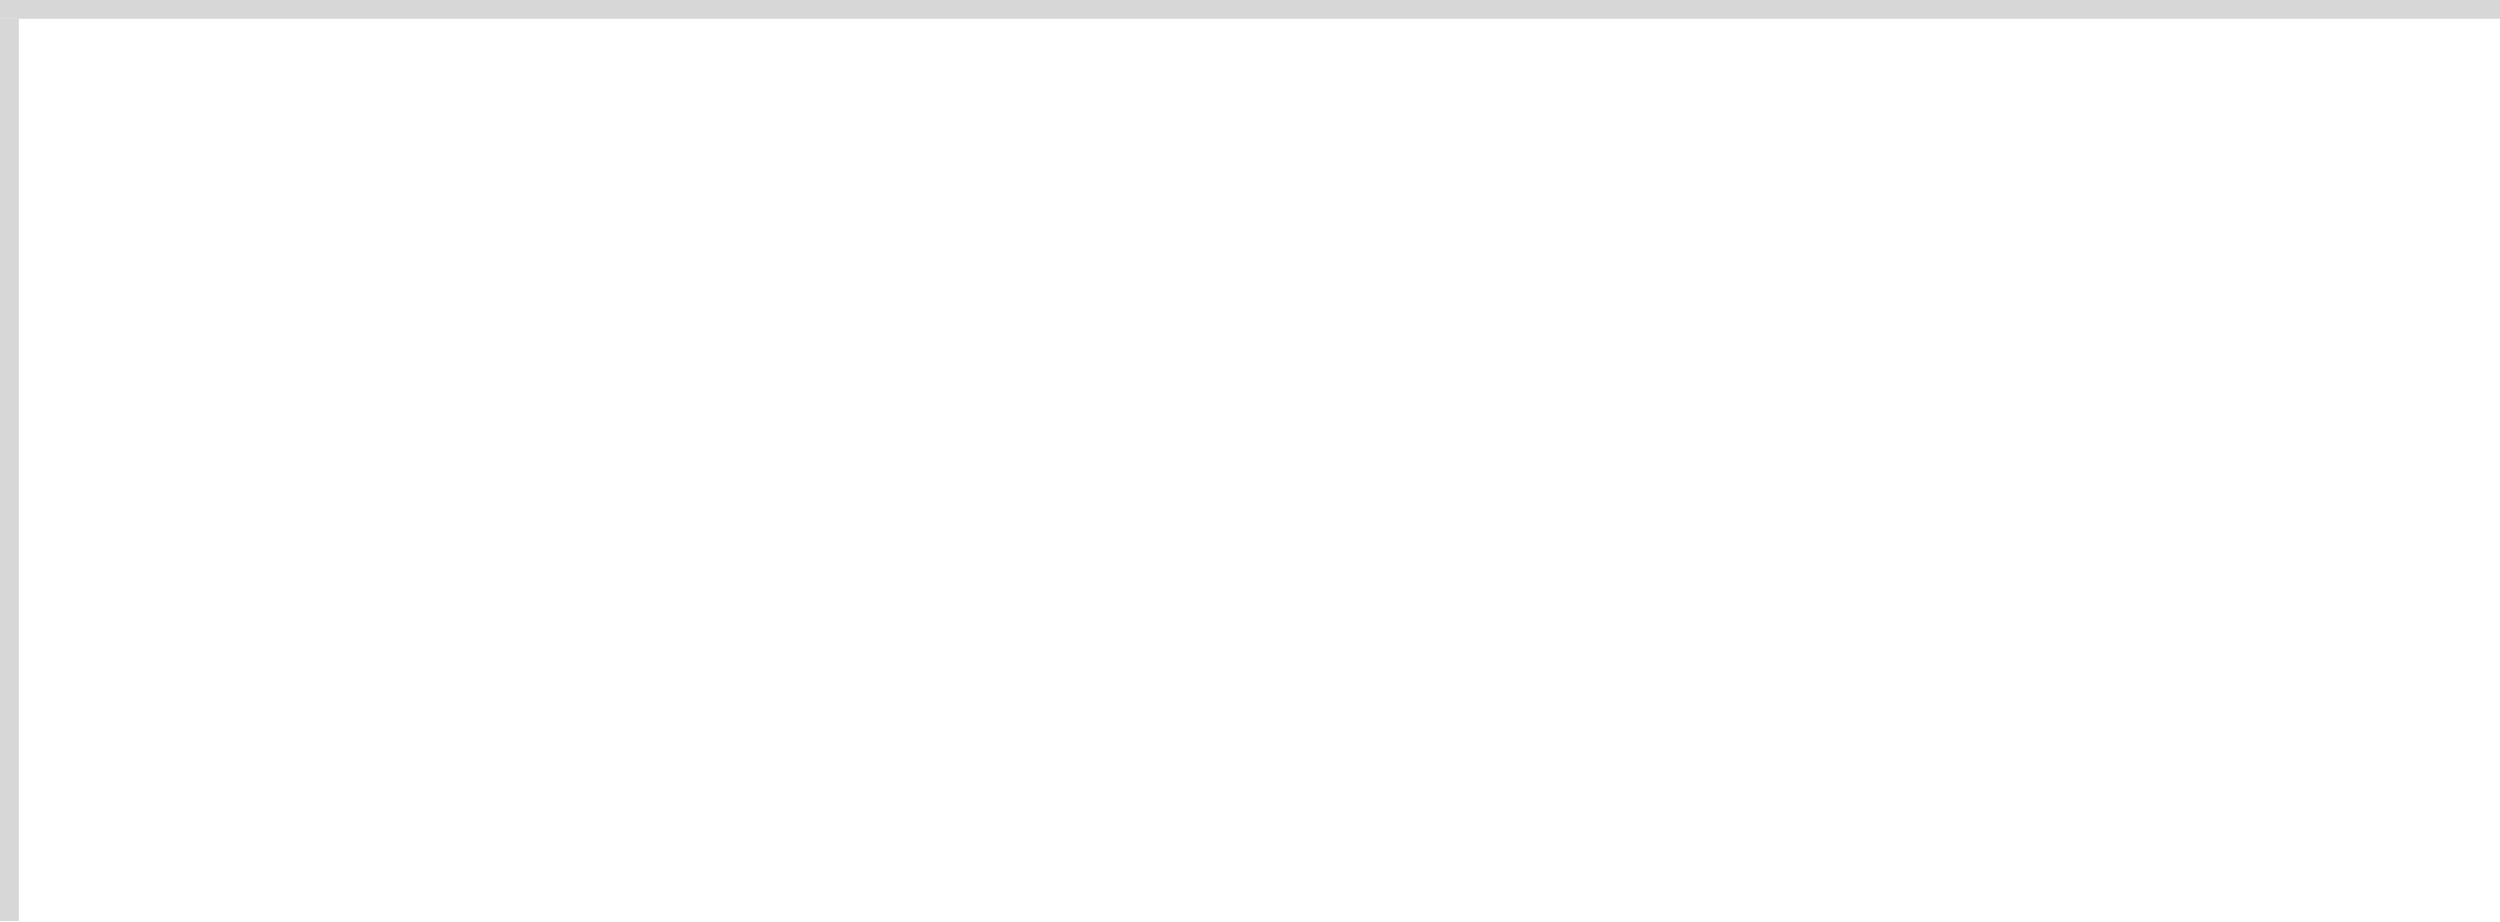
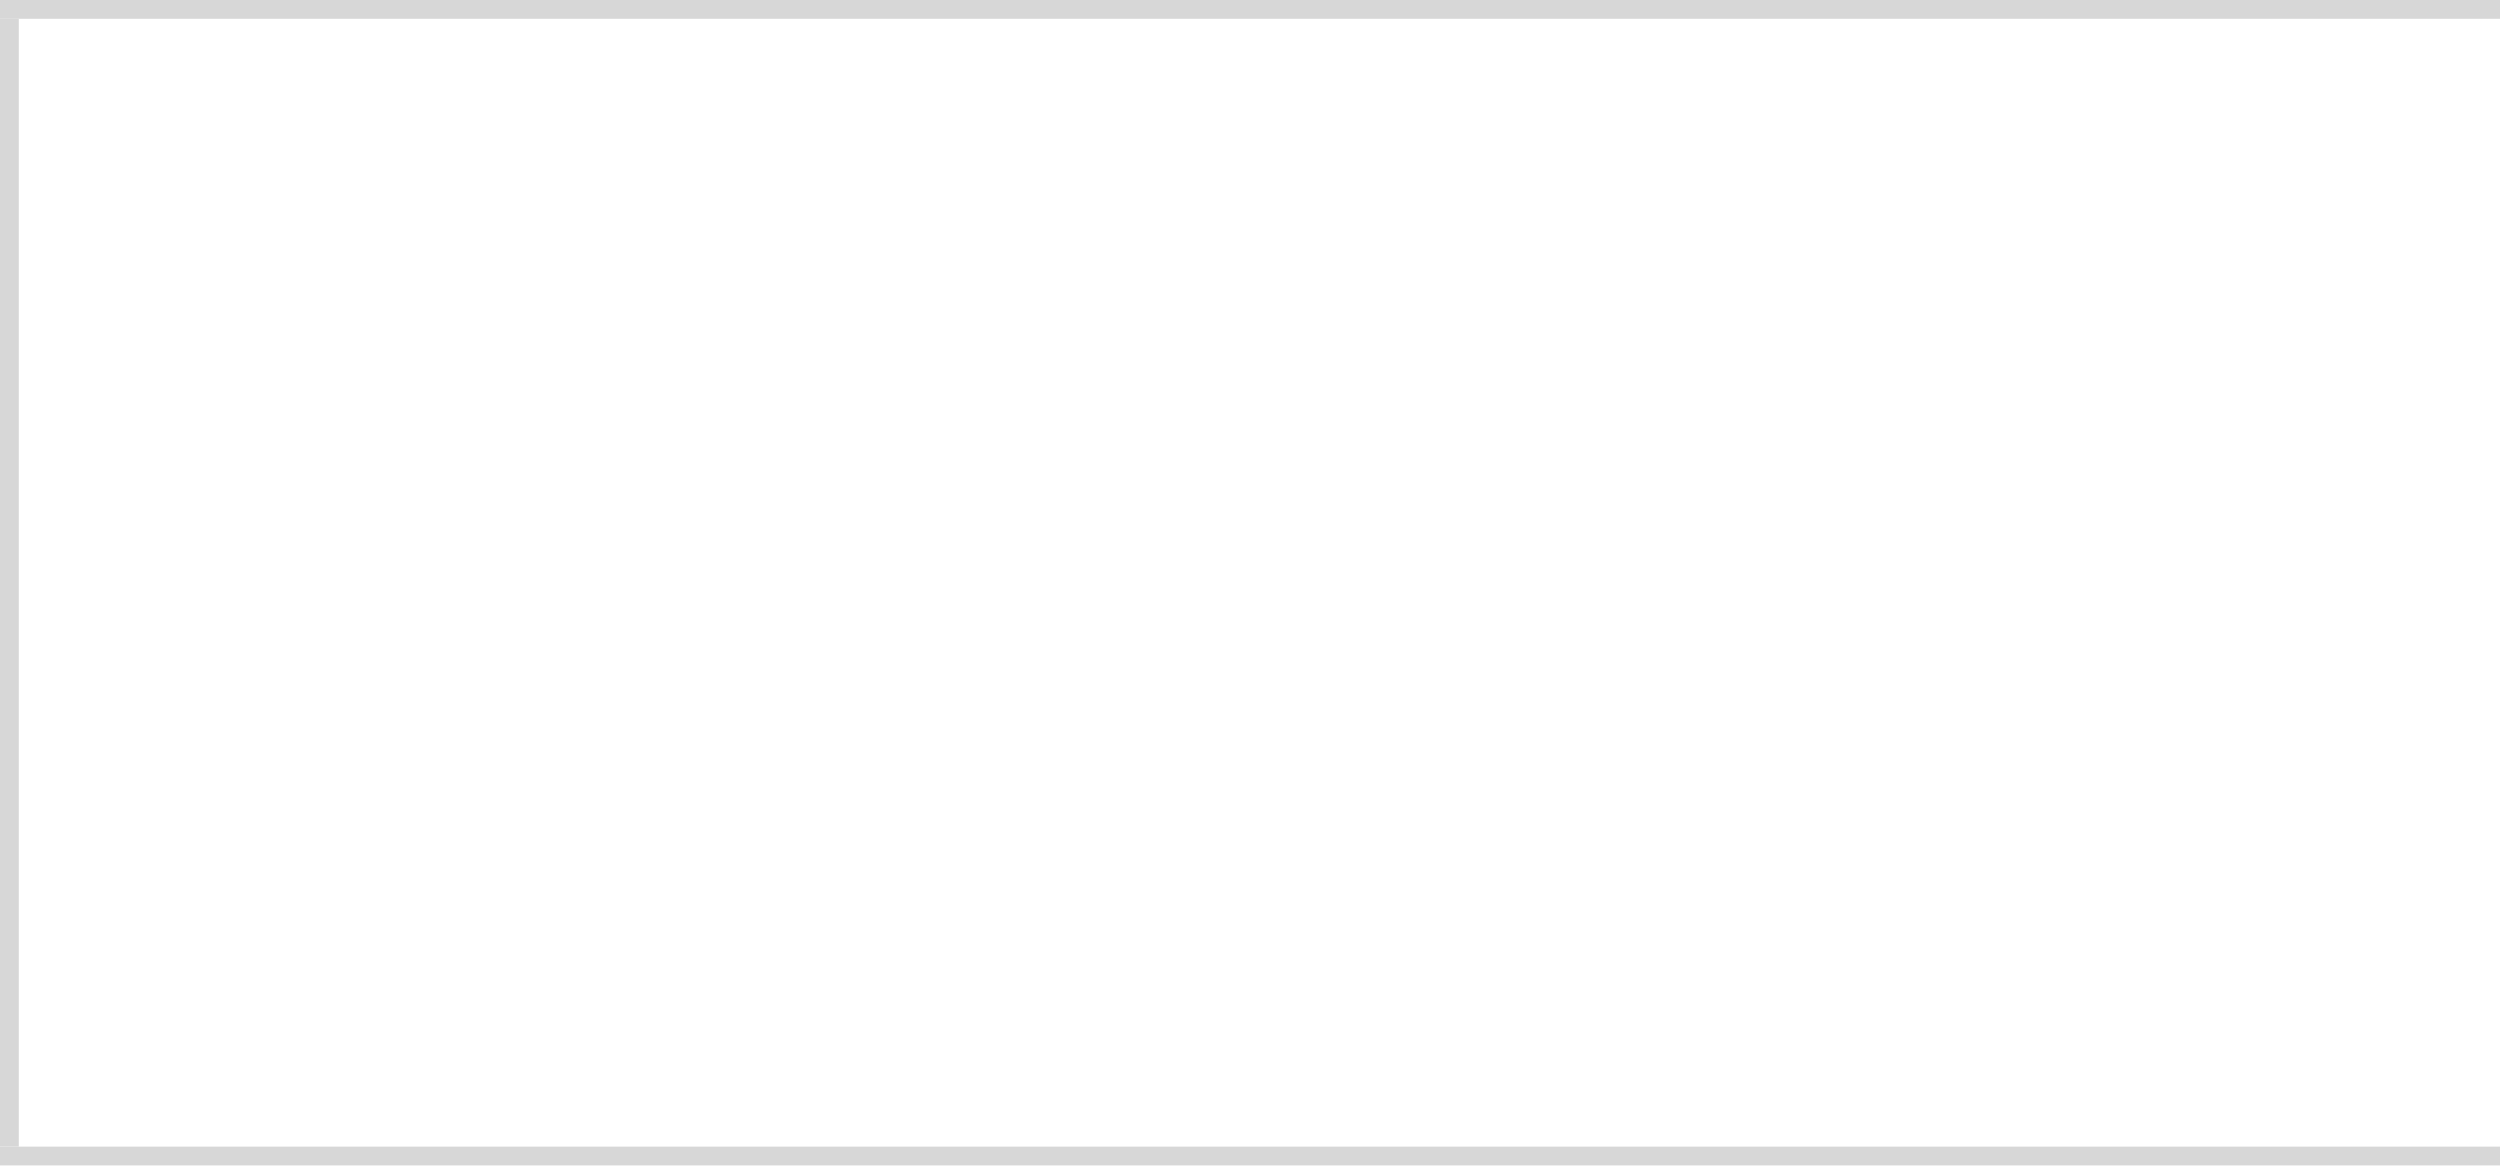
- <svg xmlns="http://www.w3.org/2000/svg" version="1.1" width="133px" height="49px" viewBox="266 36 133 49">
-   <path d="M 1 1  L 133 1  L 133 49  L 1 49  L 1 1  Z " fill-rule="nonzero" fill="rgba(255, 255, 255, 1)" stroke="none" transform="matrix(1 0 0 1 266 36 )" class="fill" />
-   <path d="M 0.5 1  L 0.5 49  " stroke-width="1" stroke-dasharray="0" stroke="rgba(215, 215, 215, 1)" fill="none" transform="matrix(1 0 0 1 266 36 )" class="stroke" />
-   <path d="M 0 0.5  L 133 0.5  " stroke-width="1" stroke-dasharray="0" stroke="rgba(215, 215, 215, 1)" fill="none" transform="matrix(1 0 0 1 266 36 )" class="stroke" />
+ <svg xmlns="http://www.w3.org/2000/svg" version="1.1" width="133px" height="62px" viewBox="399 150 133 62">
+   <path d="M 1 1  L 133 1  L 133 61  L 1 61  L 1 1  Z " fill-rule="nonzero" fill="rgba(255, 255, 255, 1)" stroke="none" transform="matrix(1 0 0 1 399 150 )" class="fill" />
+   <path d="M 0.5 1  L 0.5 61  " stroke-width="1" stroke-dasharray="0" stroke="rgba(215, 215, 215, 1)" fill="none" transform="matrix(1 0 0 1 399 150 )" class="stroke" />
+   <path d="M 0 0.5  L 133 0.5  " stroke-width="1" stroke-dasharray="0" stroke="rgba(215, 215, 215, 1)" fill="none" transform="matrix(1 0 0 1 399 150 )" class="stroke" />
+   <path d="M 0 61.5  L 133 61.5  " stroke-width="1" stroke-dasharray="0" stroke="rgba(215, 215, 215, 1)" fill="none" transform="matrix(1 0 0 1 399 150 )" class="stroke" />
</svg>
